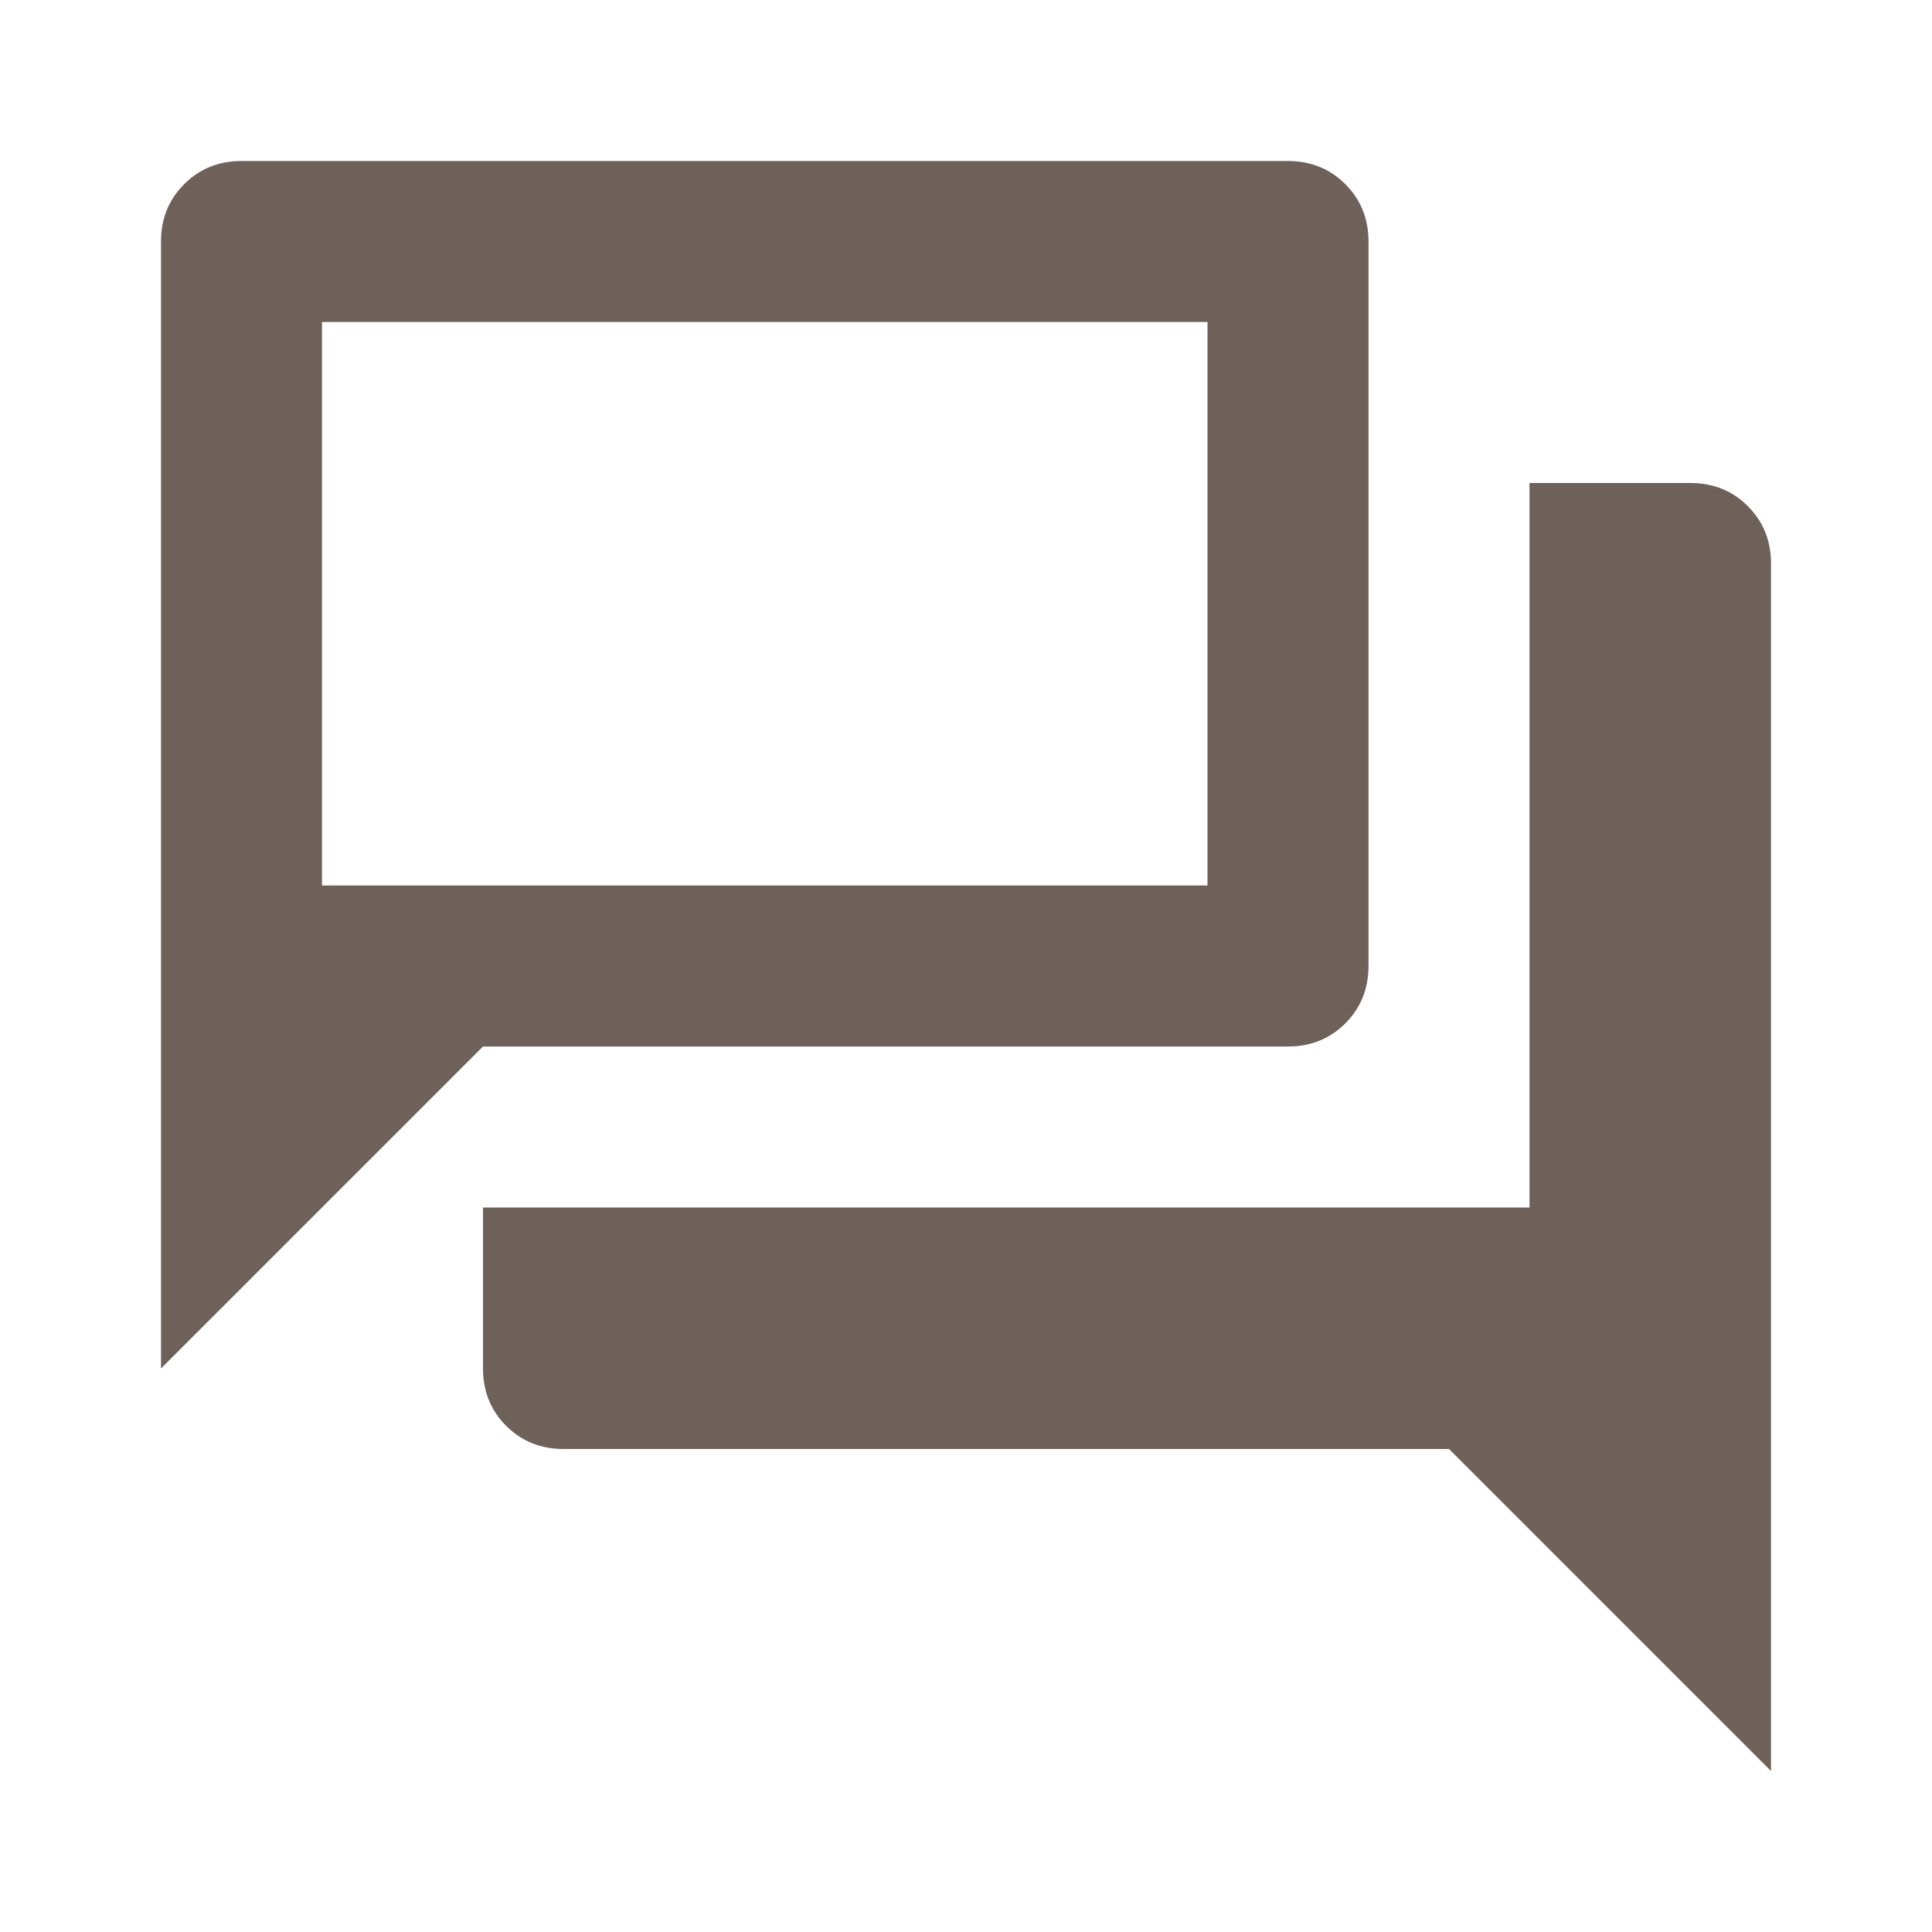
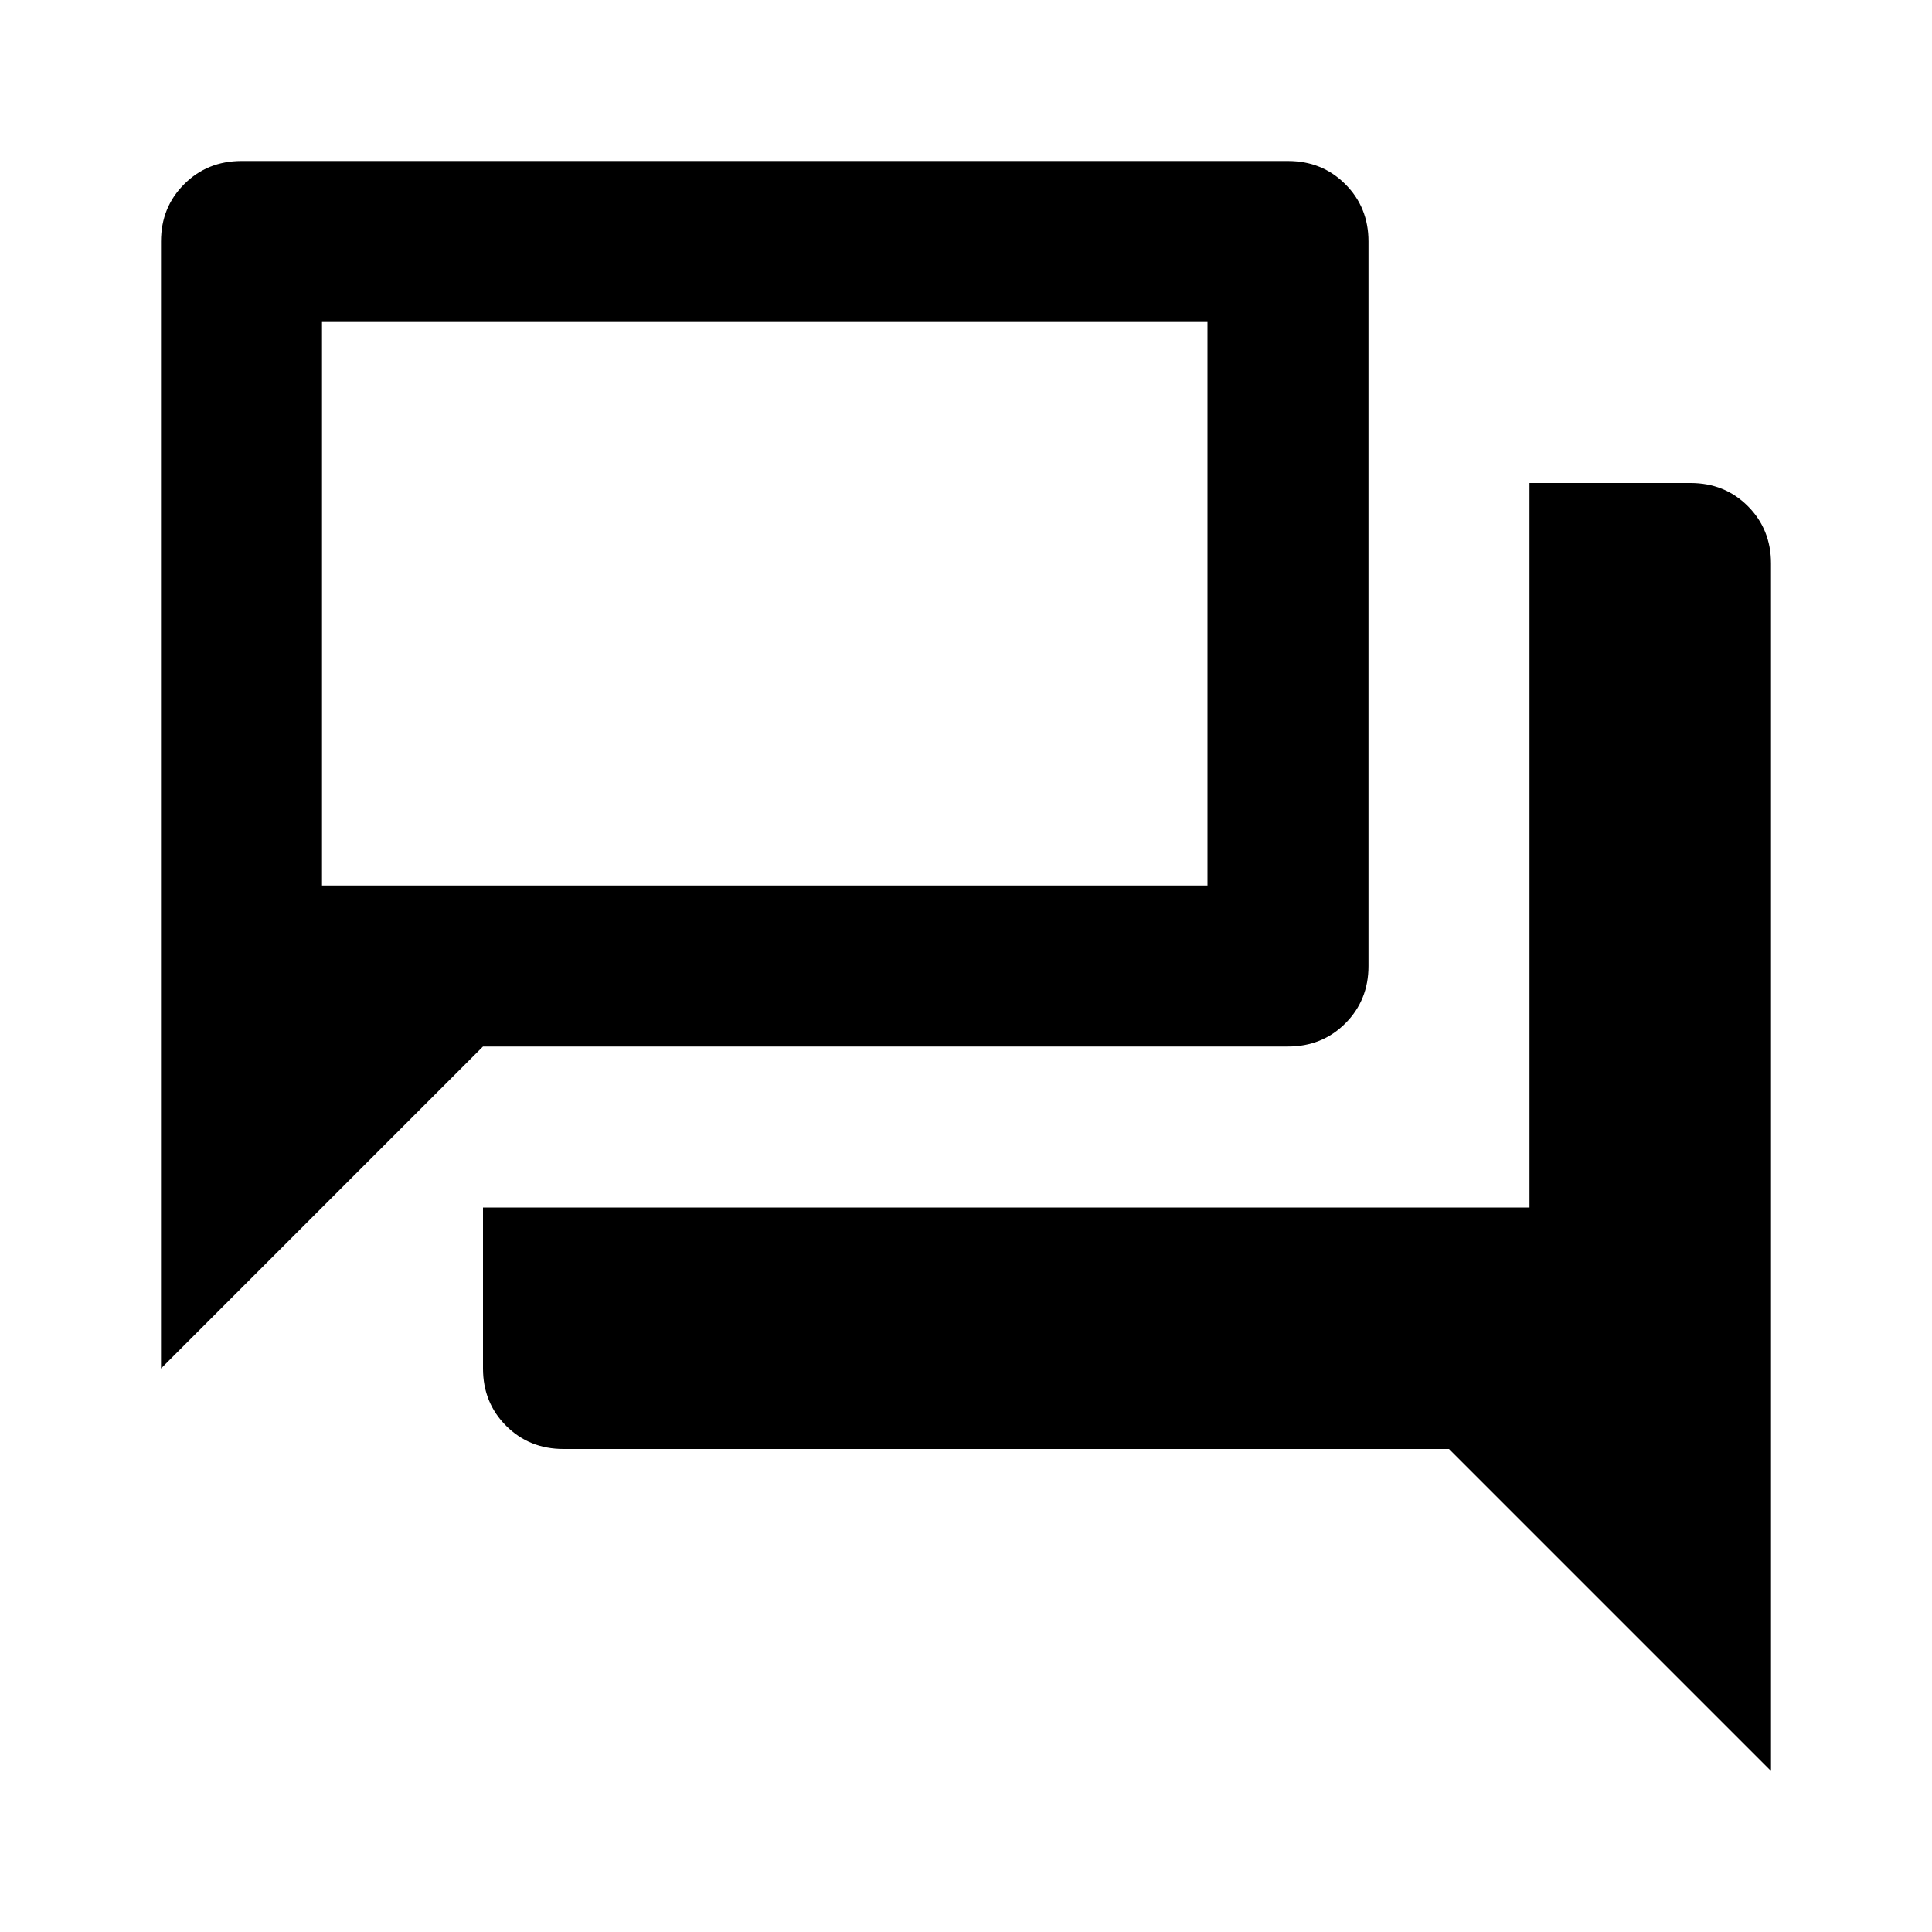
<svg xmlns="http://www.w3.org/2000/svg" width="24" height="24" viewBox="0 0 24 24" fill="none">
-   <path d="M7 18C6.717 18 6.479 17.904 6.287 17.712C6.096 17.521 6 17.283 6 17V15H19V6H21C21.283 6 21.521 6.096 21.712 6.287C21.904 6.479 22 6.717 22 7V22L18 18H7ZM2 17V3C2 2.717 2.096 2.479 2.288 2.288C2.479 2.096 2.717 2 3 2H16C16.283 2 16.521 2.096 16.712 2.288C16.904 2.479 17 2.717 17 3V12C17 12.283 16.904 12.521 16.712 12.713C16.521 12.904 16.283 13 16 13H6L2 17ZM15 11V4H4V11H15Z" fill="#6E615A" />
+   <path d="M7 18C6.717 18 6.479 17.904 6.287 17.712C6.096 17.521 6 17.283 6 17V15H19V6H21C21.283 6 21.521 6.096 21.712 6.287C21.904 6.479 22 6.717 22 7V22L18 18H7ZM2 17V3C2 2.717 2.096 2.479 2.288 2.288C2.479 2.096 2.717 2 3 2H16C16.283 2 16.521 2.096 16.712 2.288C16.904 2.479 17 2.717 17 3V12C17 12.283 16.904 12.521 16.712 12.713C16.521 12.904 16.283 13 16 13H6L2 17ZM15 11V4H4V11H15Z" fill="currentColor" />
</svg>
